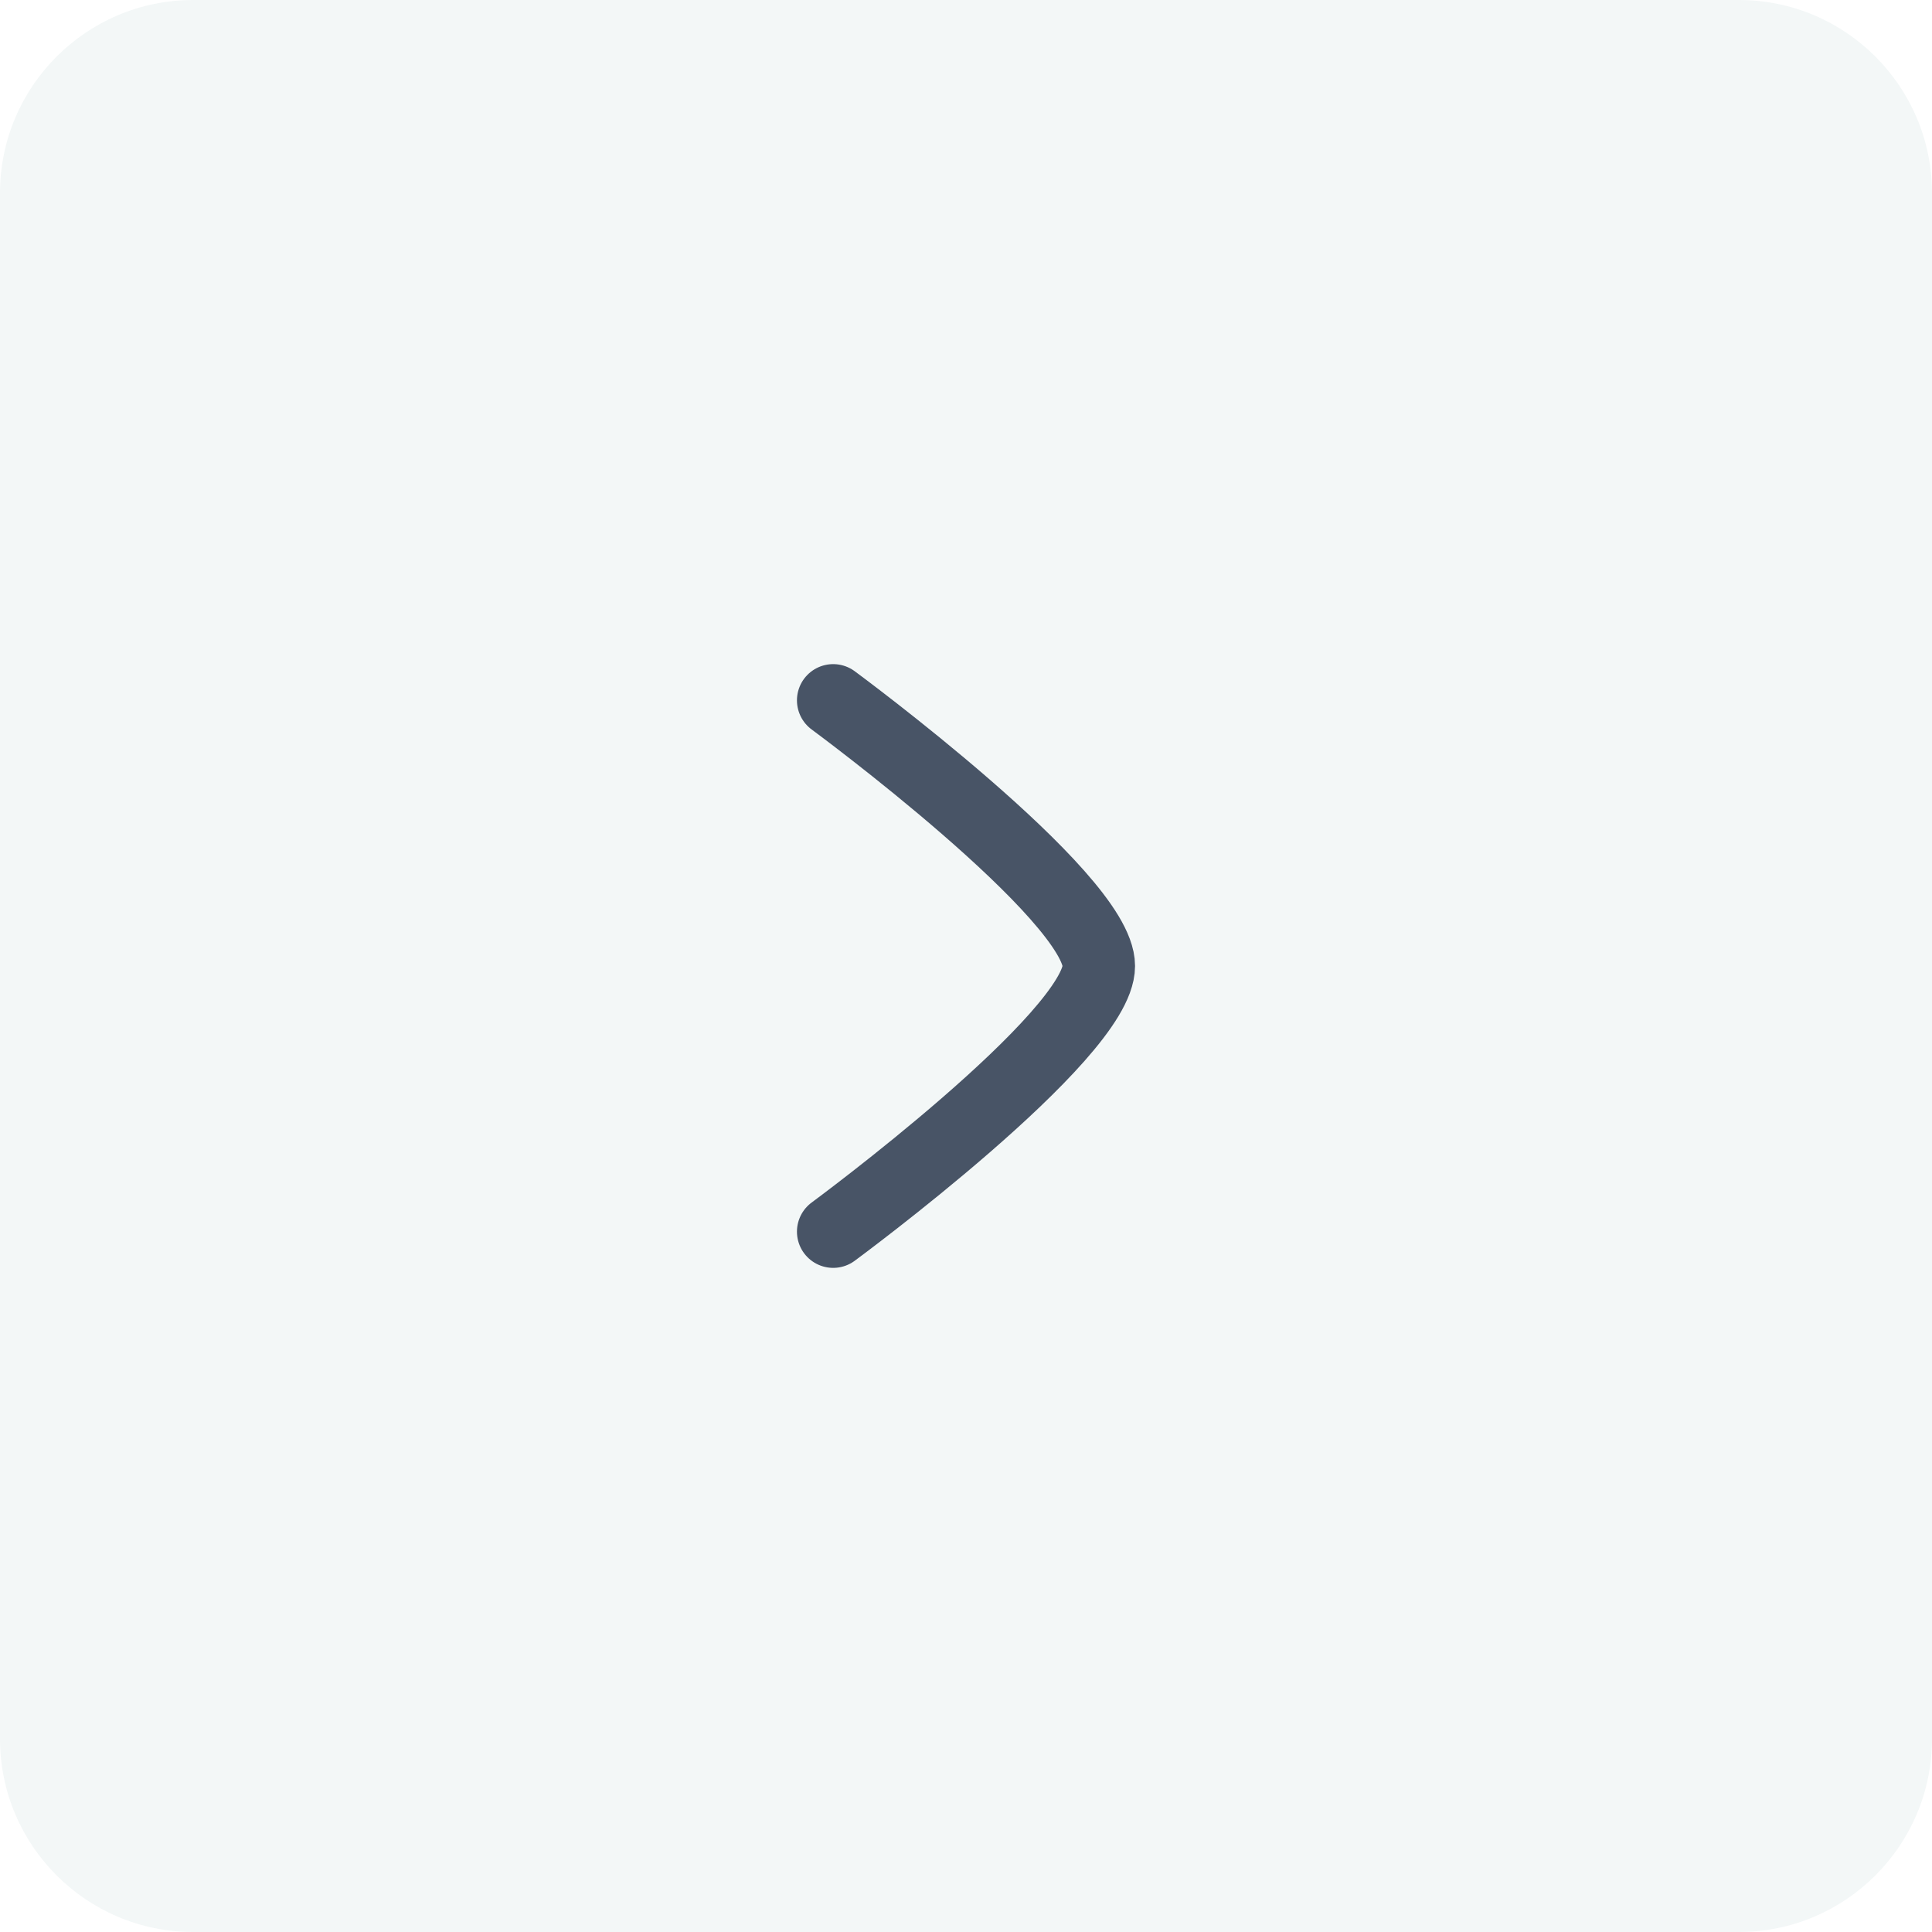
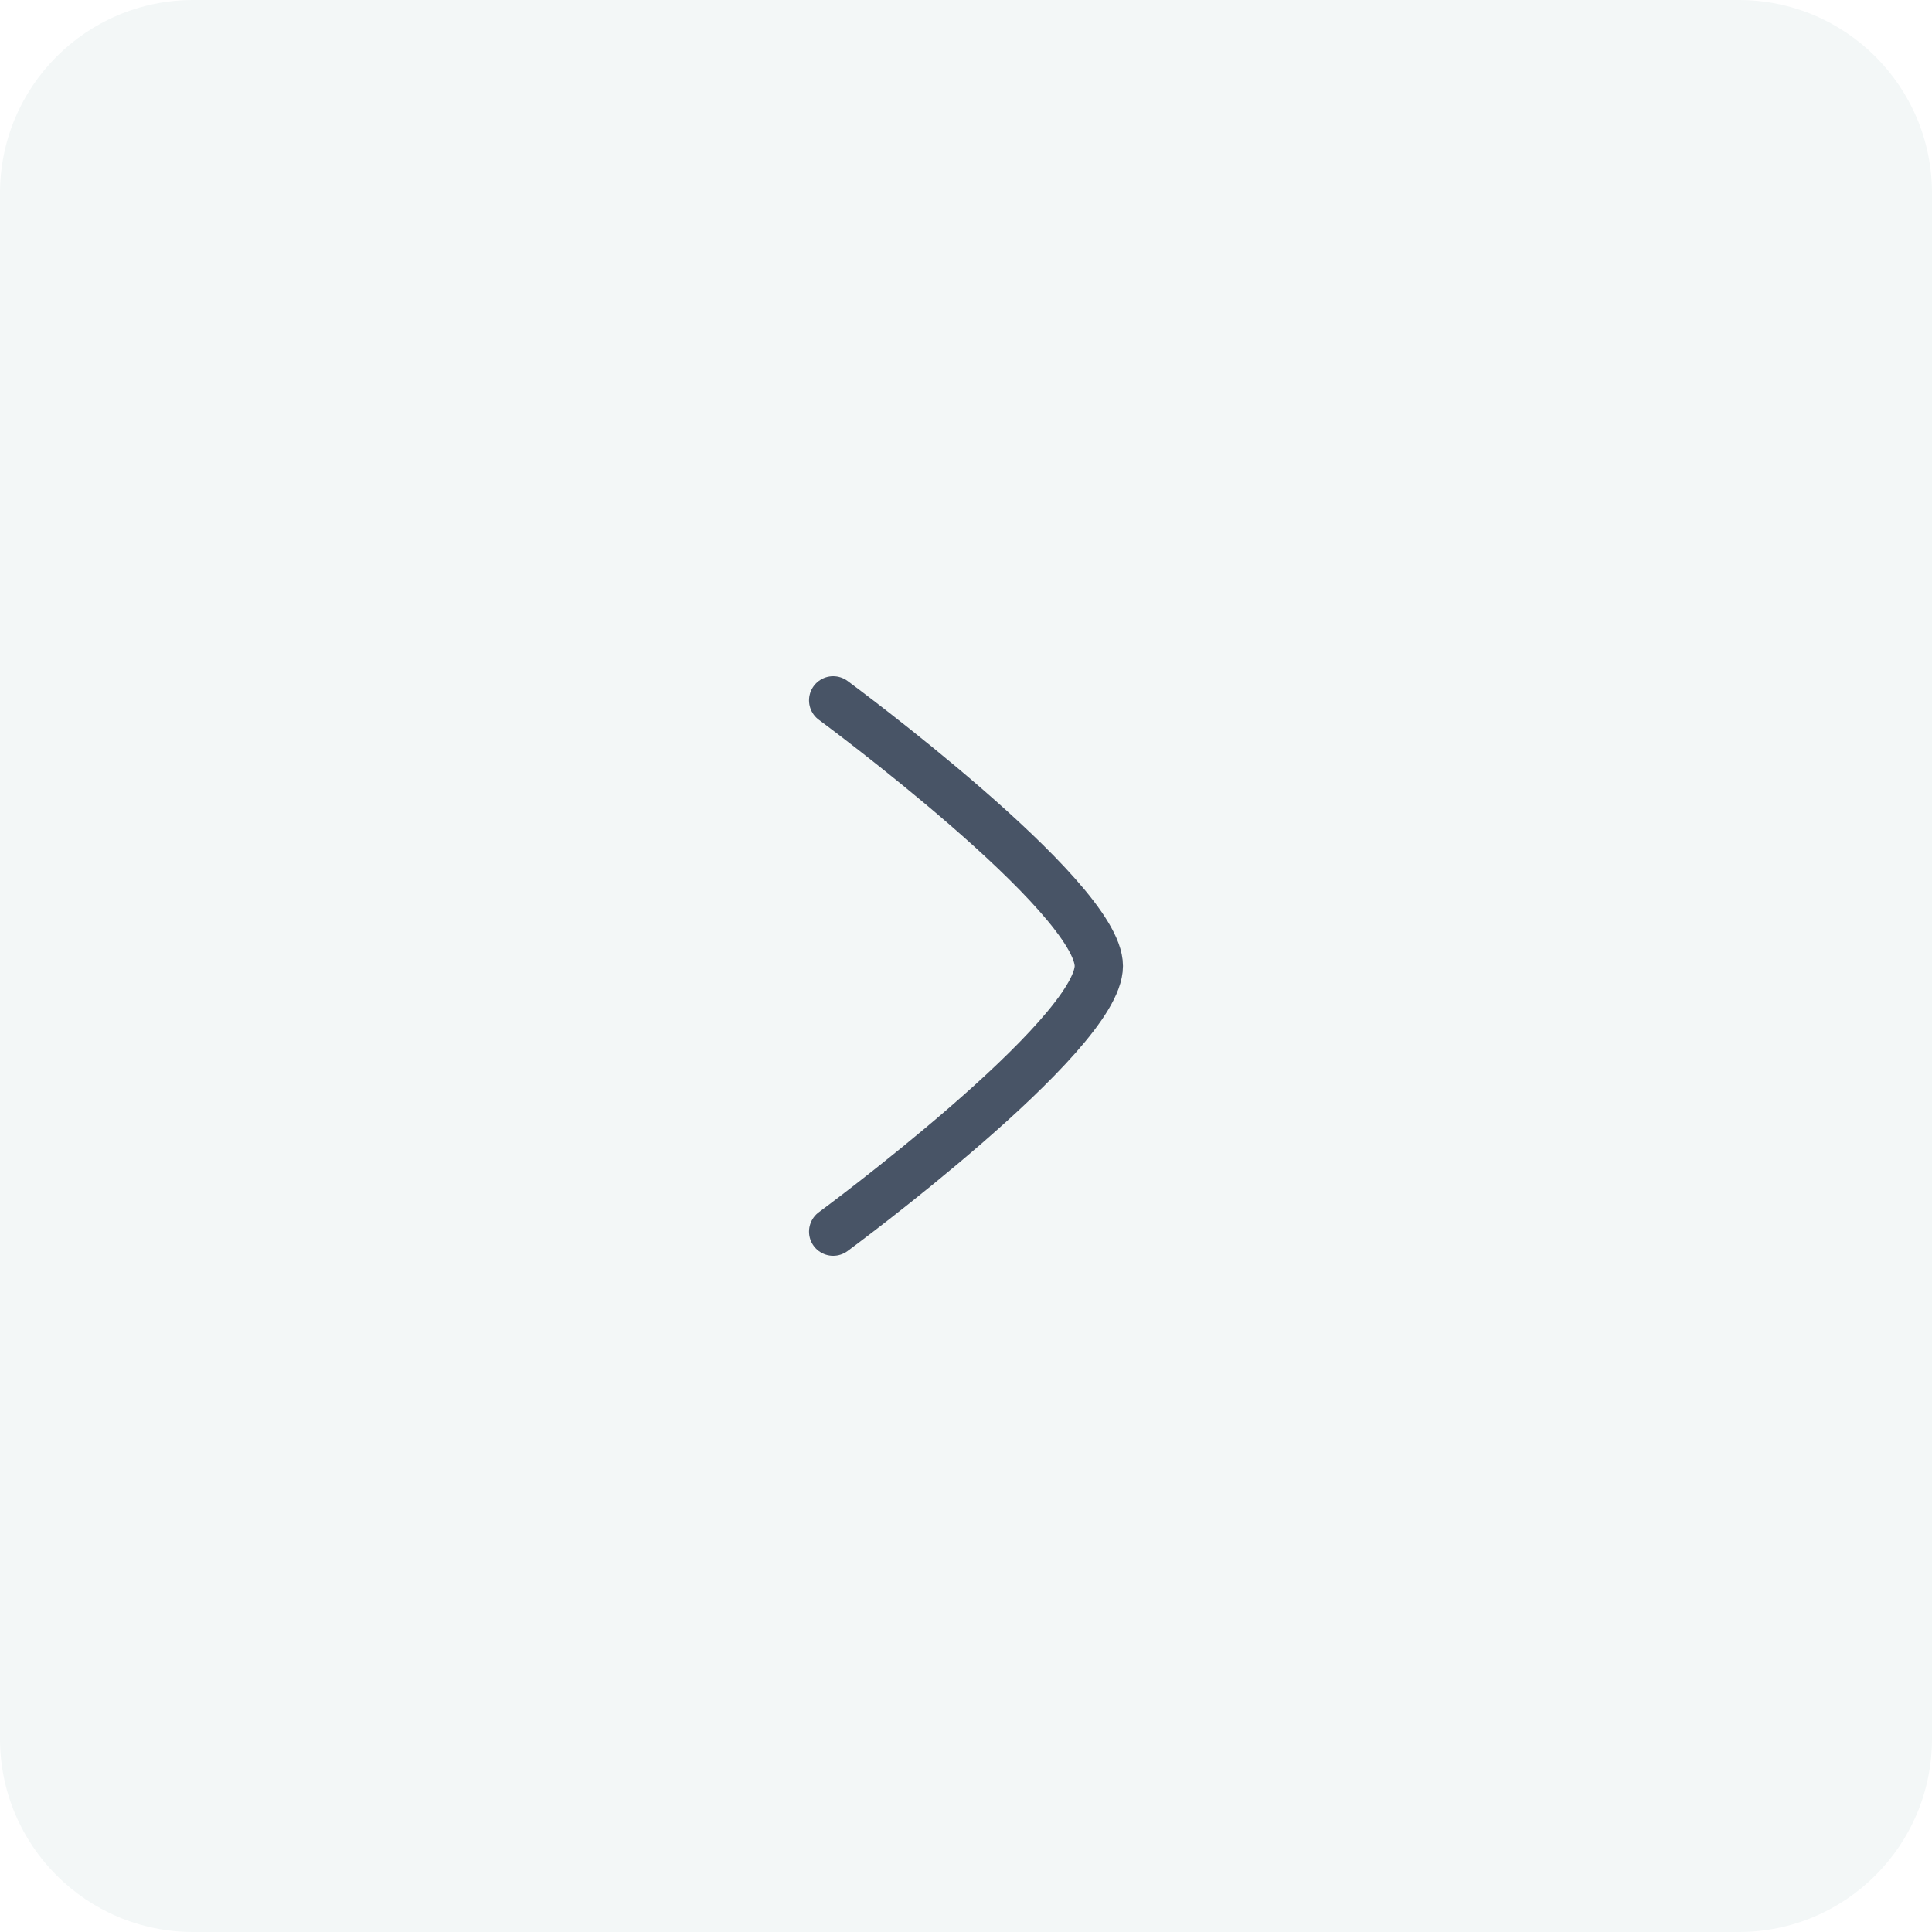
<svg xmlns="http://www.w3.org/2000/svg" width="40" height="40" viewBox="0 0 40 40" fill="none">
  <rect width="40" height="40" rx="4" fill="#F3F7F7" />
-   <path d="M17.25 14.5C17.25 14.5 22.75 18.551 22.75 20C22.75 21.449 17.25 25.5 17.25 25.5" stroke="#485466" stroke-width="1.5" stroke-linecap="round" stroke-linejoin="round" />
+   <path d="M17.25 14.5C17.25 14.5 22.75 18.551 22.75 20C22.75 21.449 17.25 25.5 17.25 25.5" stroke="#485466" strokeWidth="1.5" stroke-linecap="round" strokeLinejoin="round" />
</svg>
